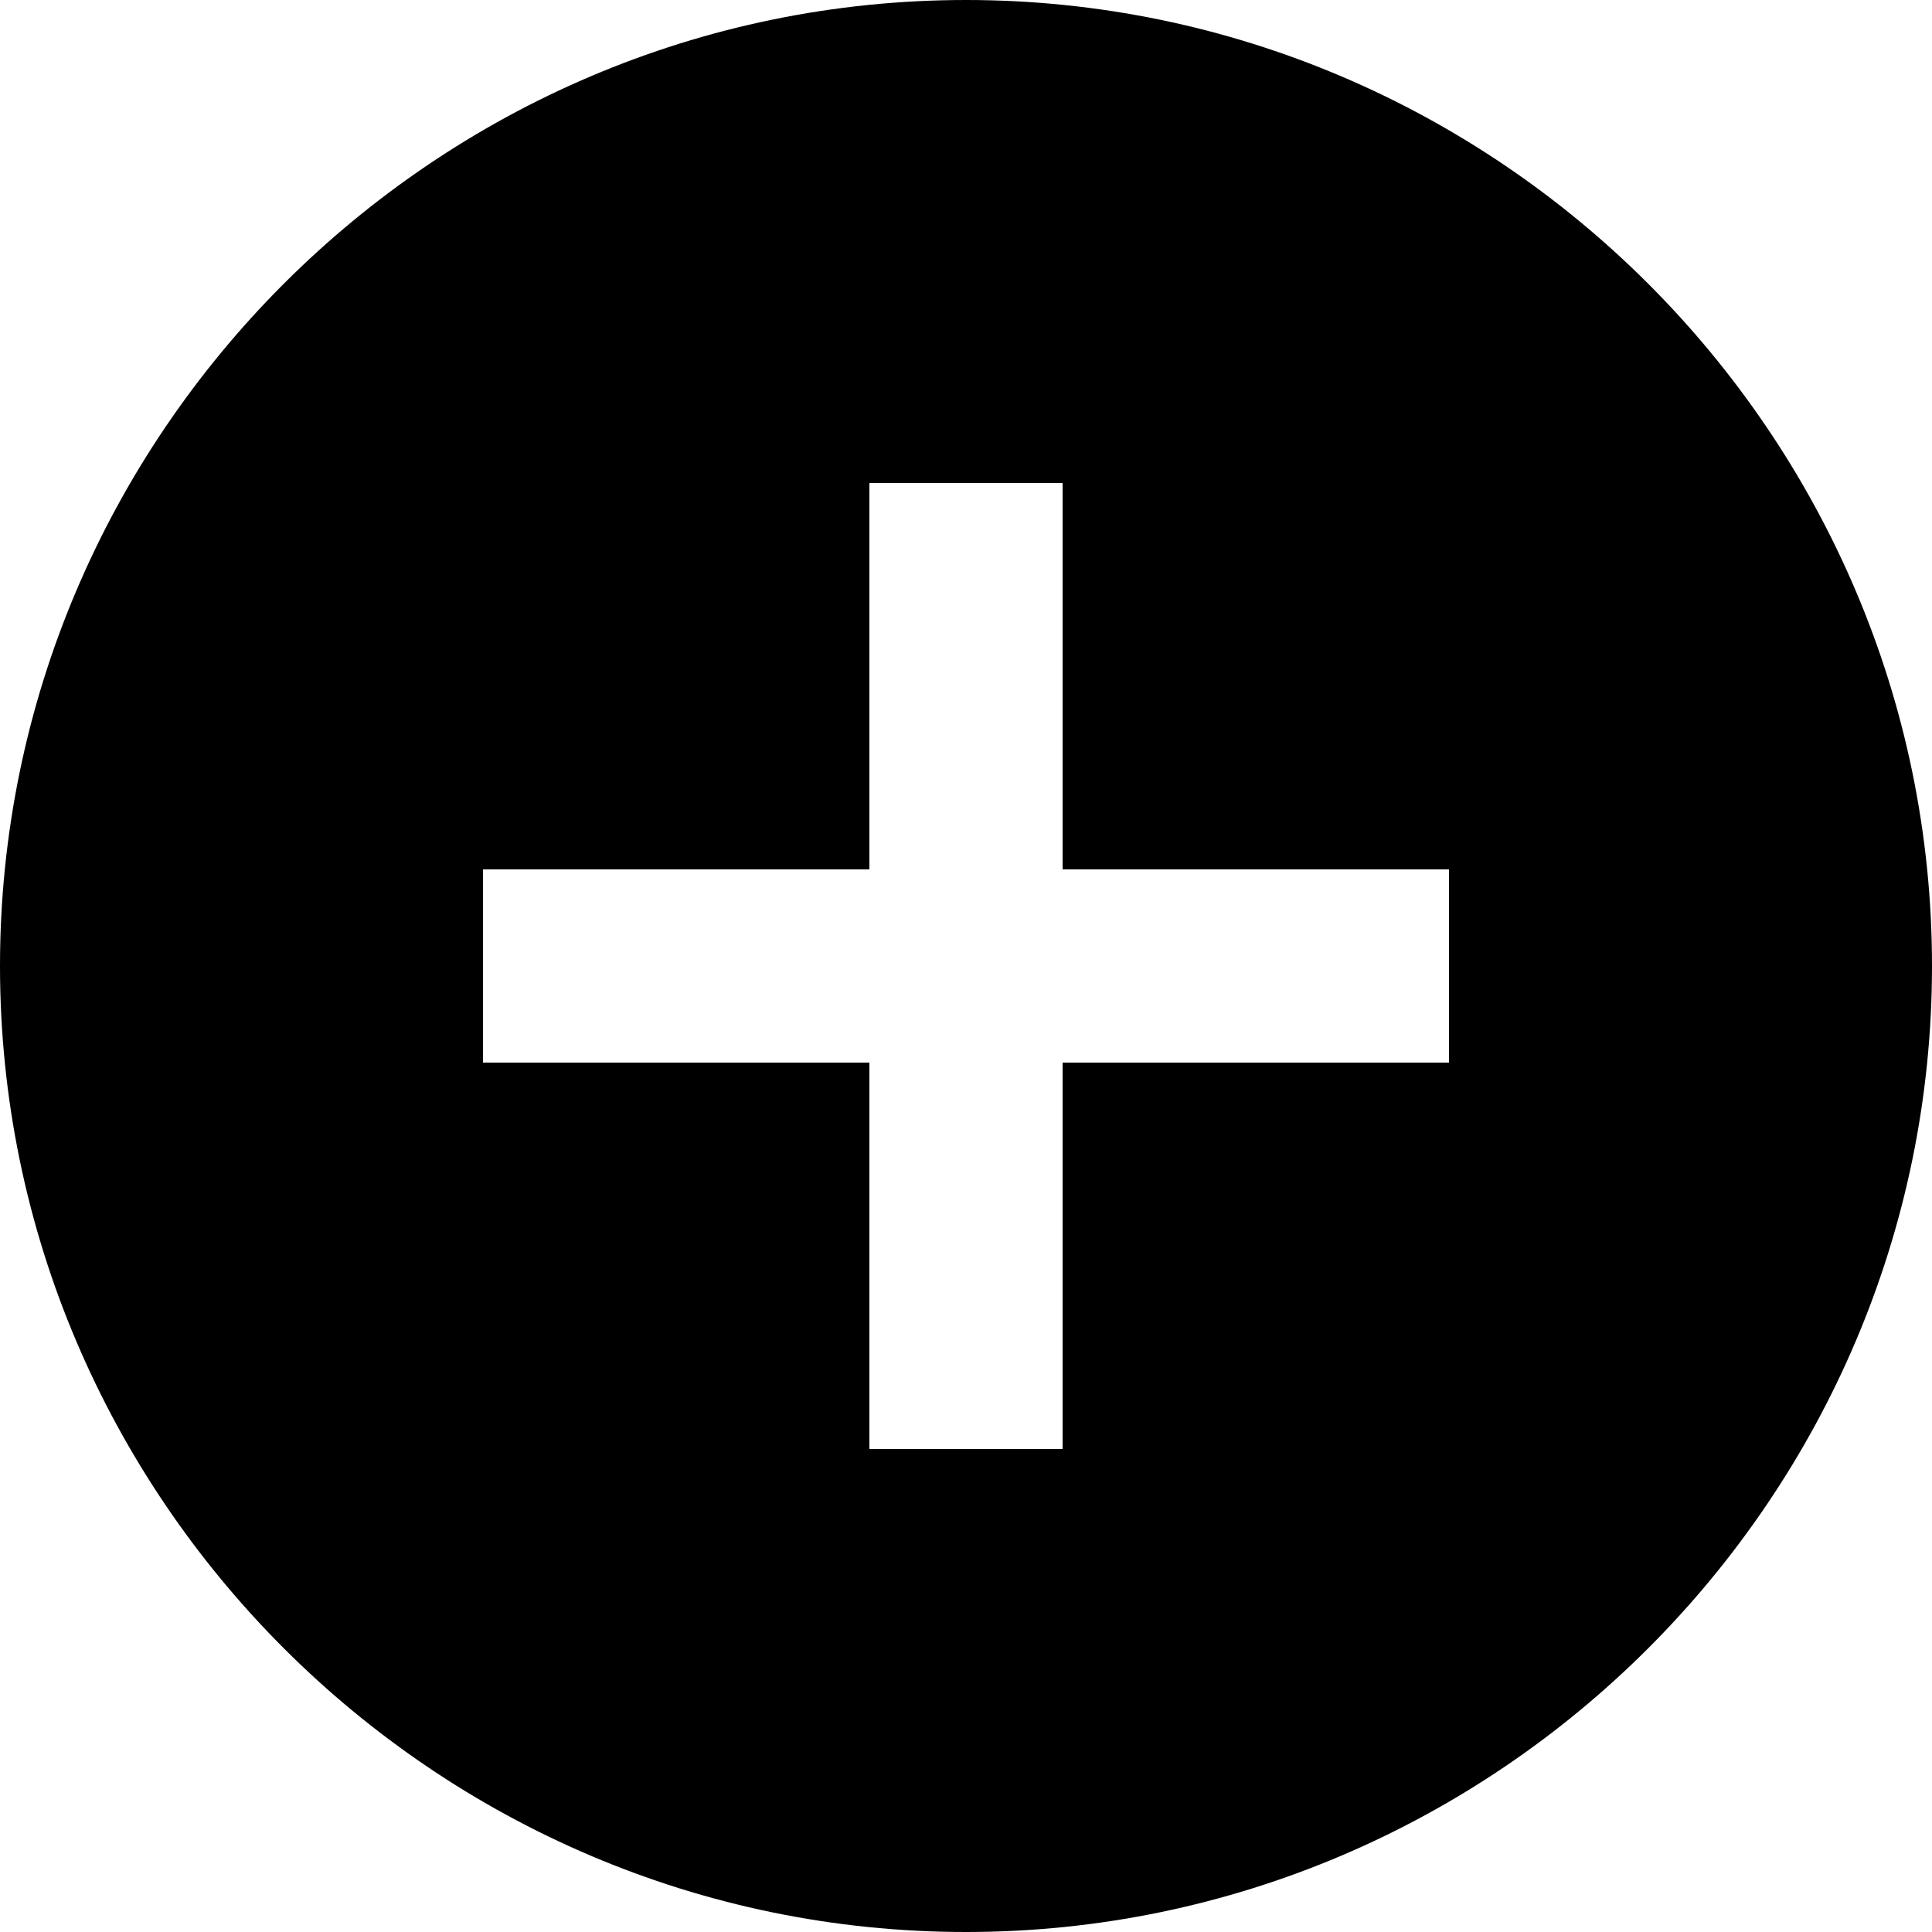
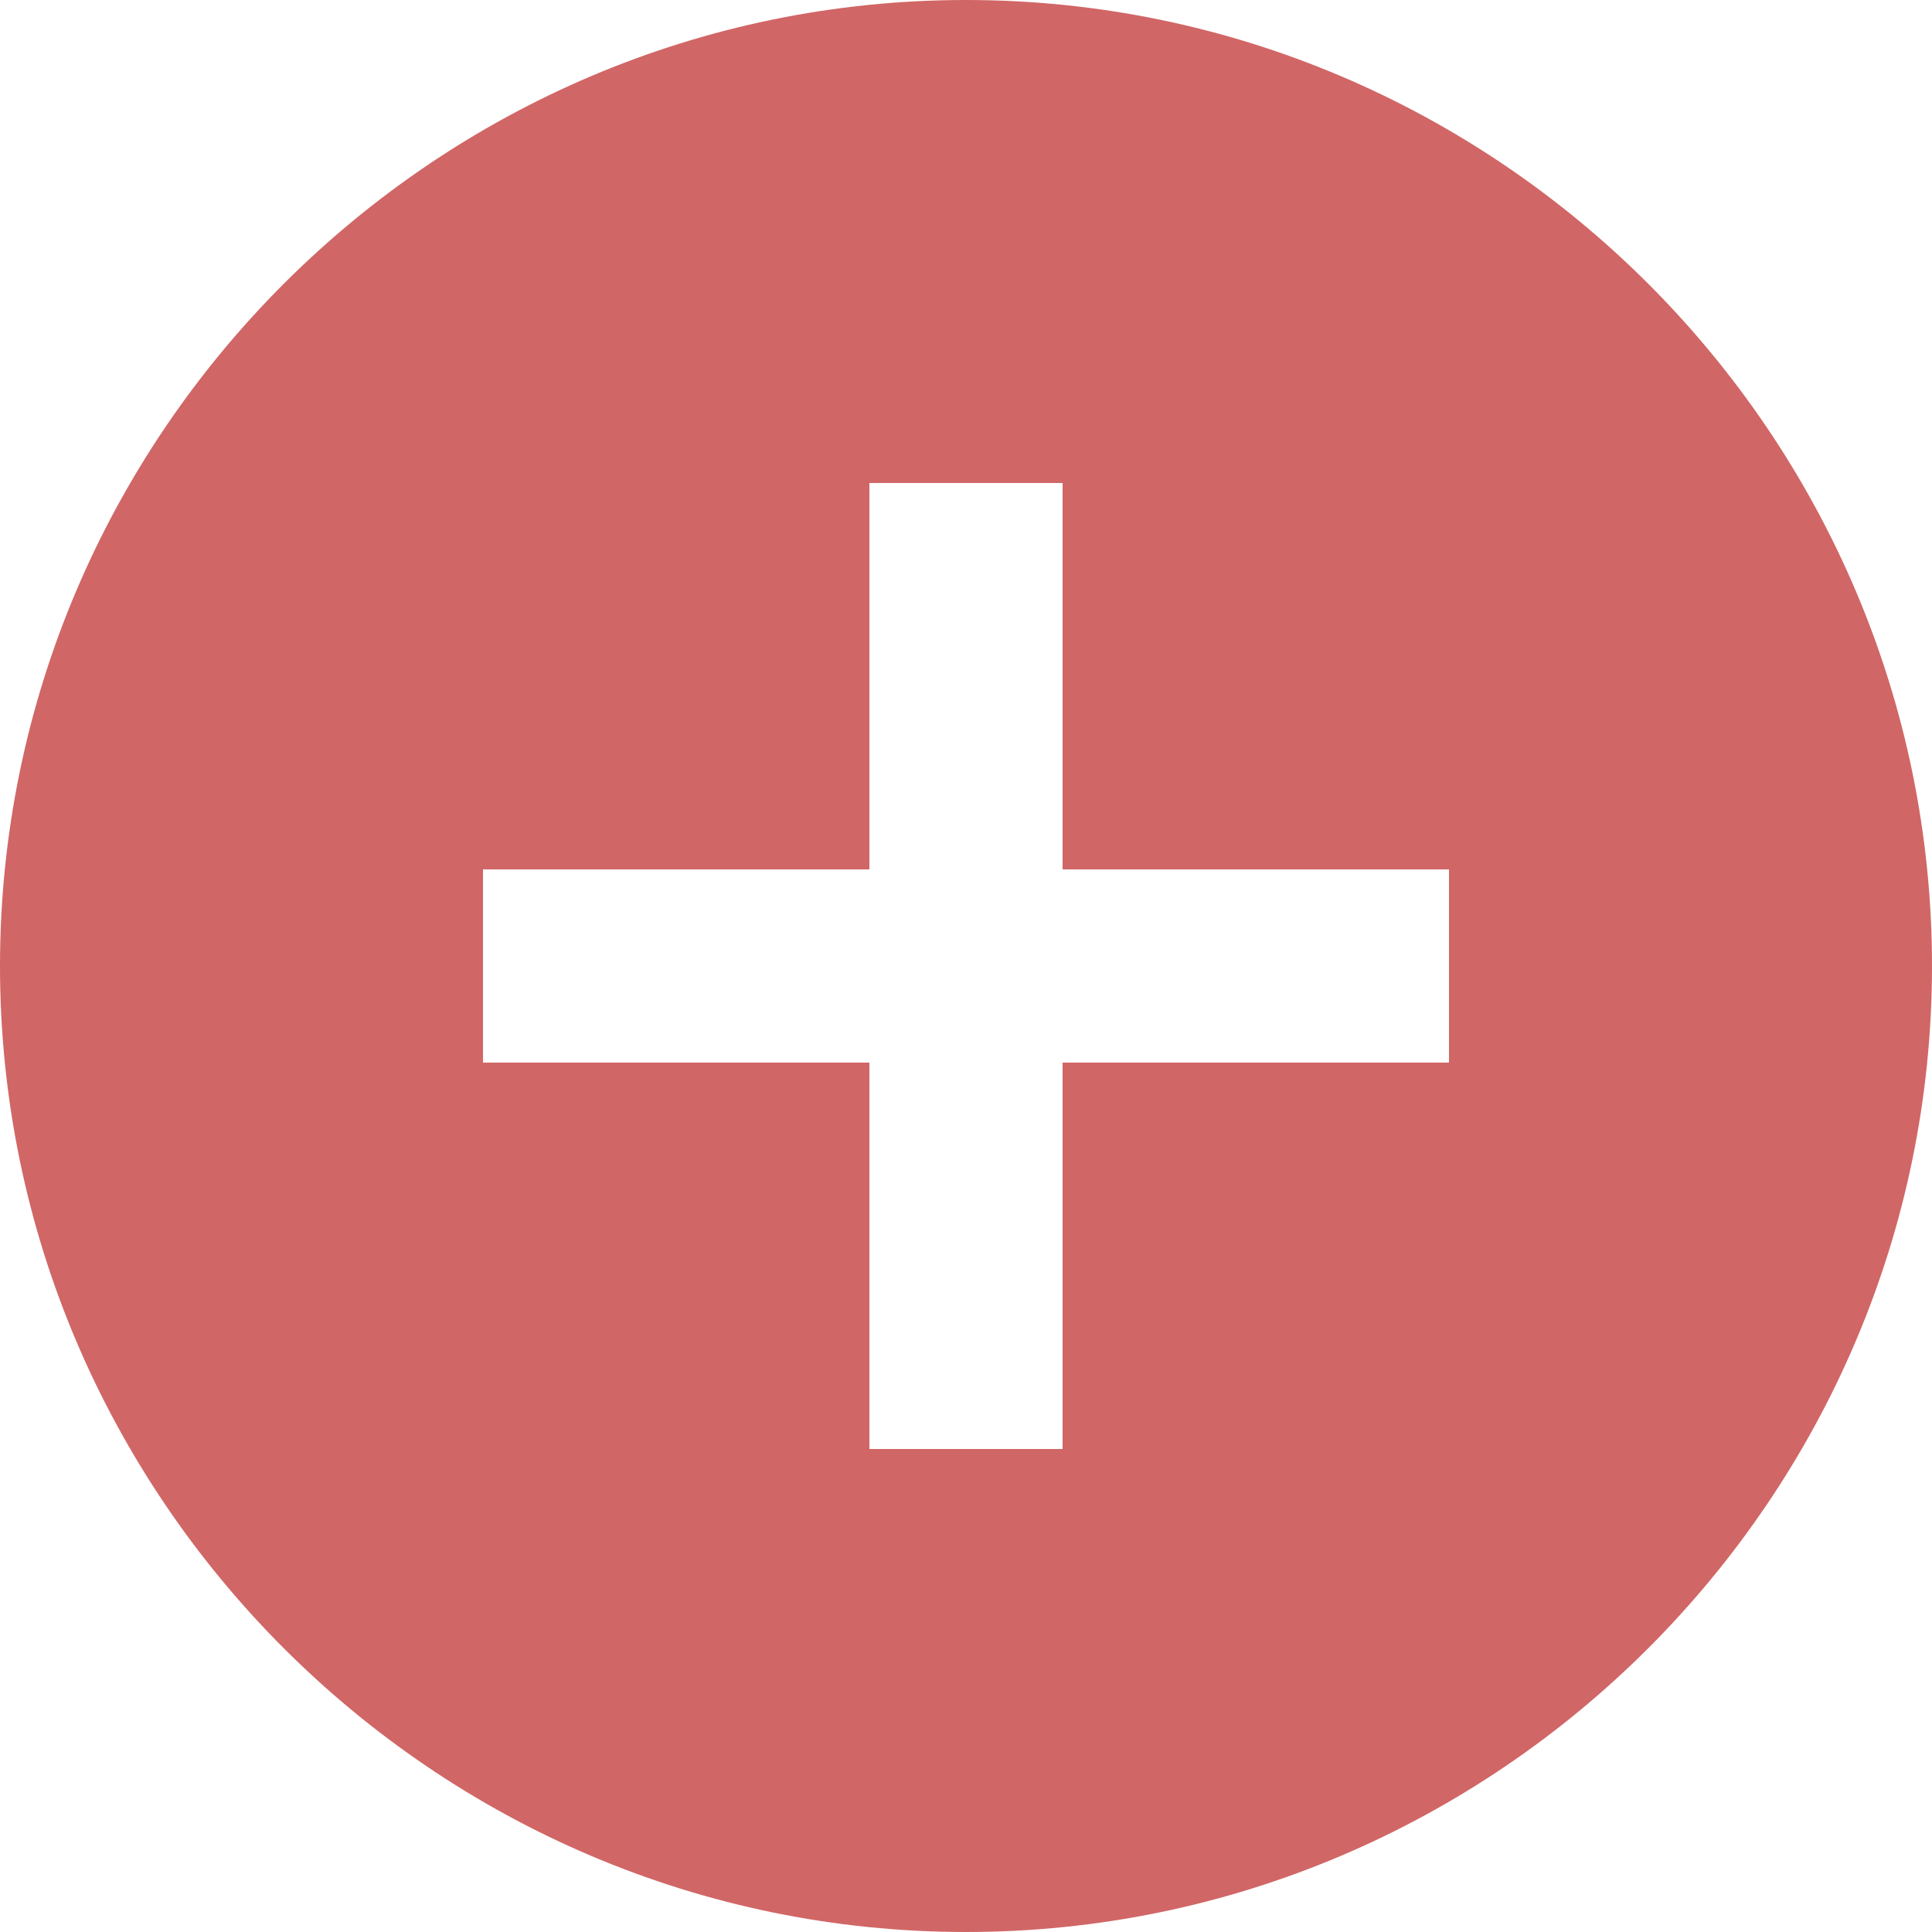
<svg xmlns="http://www.w3.org/2000/svg" version="1.1" id="Capa_1" x="0px" y="0px" width="510px" height="510px" viewBox="0 0 510 510" style="enable-background:new 0 0 510 510;" xml:space="preserve">
  <g>
    <g id="add-circle">
-       <path d="M255,0C114.75,0,0,114.75,0,255s114.75,255,255,255s255-114.75,255-255S395.25,0,255,0z M382.5,280.5h-102v102h-51v-102    h-102v-51h102v-102h51v102h102V280.5z" />
+       <path d="M255,0C114.75,0,0,114.75,0,255s114.75,255,255,255s255-114.75,255-255S395.25,0,255,0z M382.5,280.5h-102v102h-51v-102    h-102v-51h102v-102h51v102h102V280.5z" fill="#D16666" />
    </g>
  </g>
-   <g>
- </g>
-   <g>
- </g>
-   <g>
- </g>
-   <g>
- </g>
-   <g>
- </g>
-   <g>
- </g>
-   <g>
- </g>
-   <g>
- </g>
-   <g>
- </g>
-   <g>
- </g>
-   <g>
- </g>
-   <g>
- </g>
-   <g>
- </g>
-   <g>
- </g>
-   <g>
- </g>
</svg>
